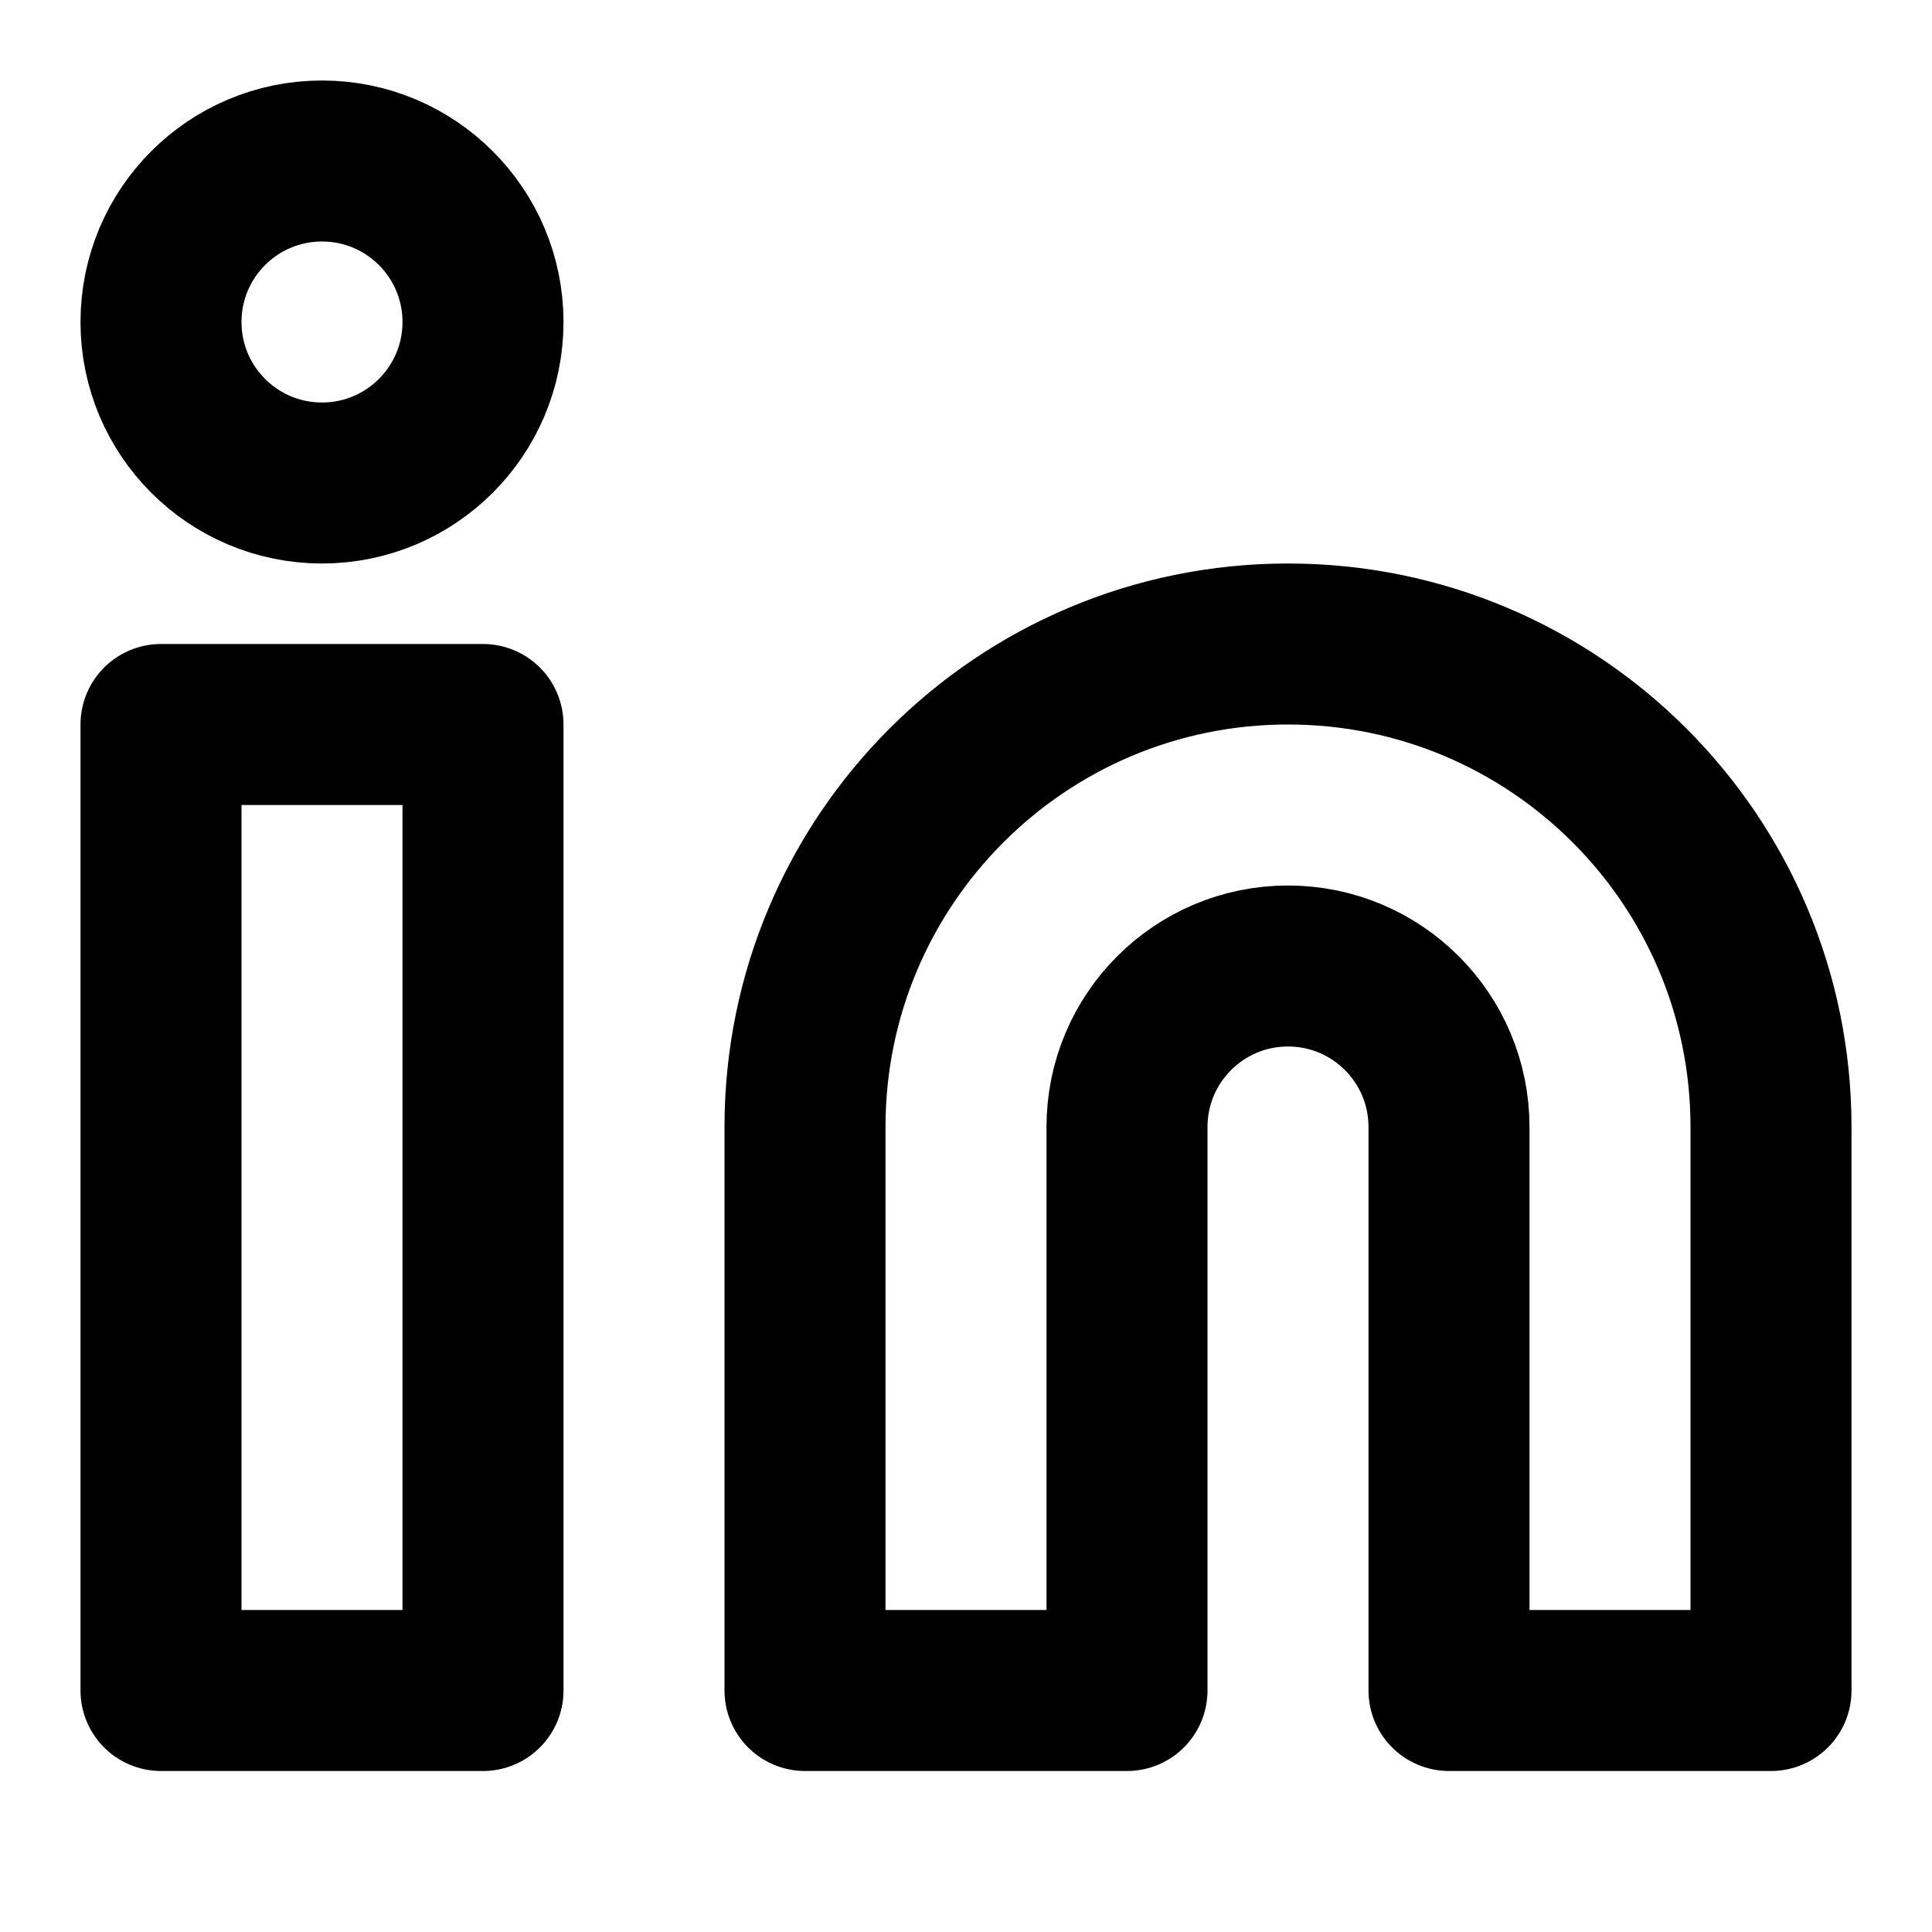
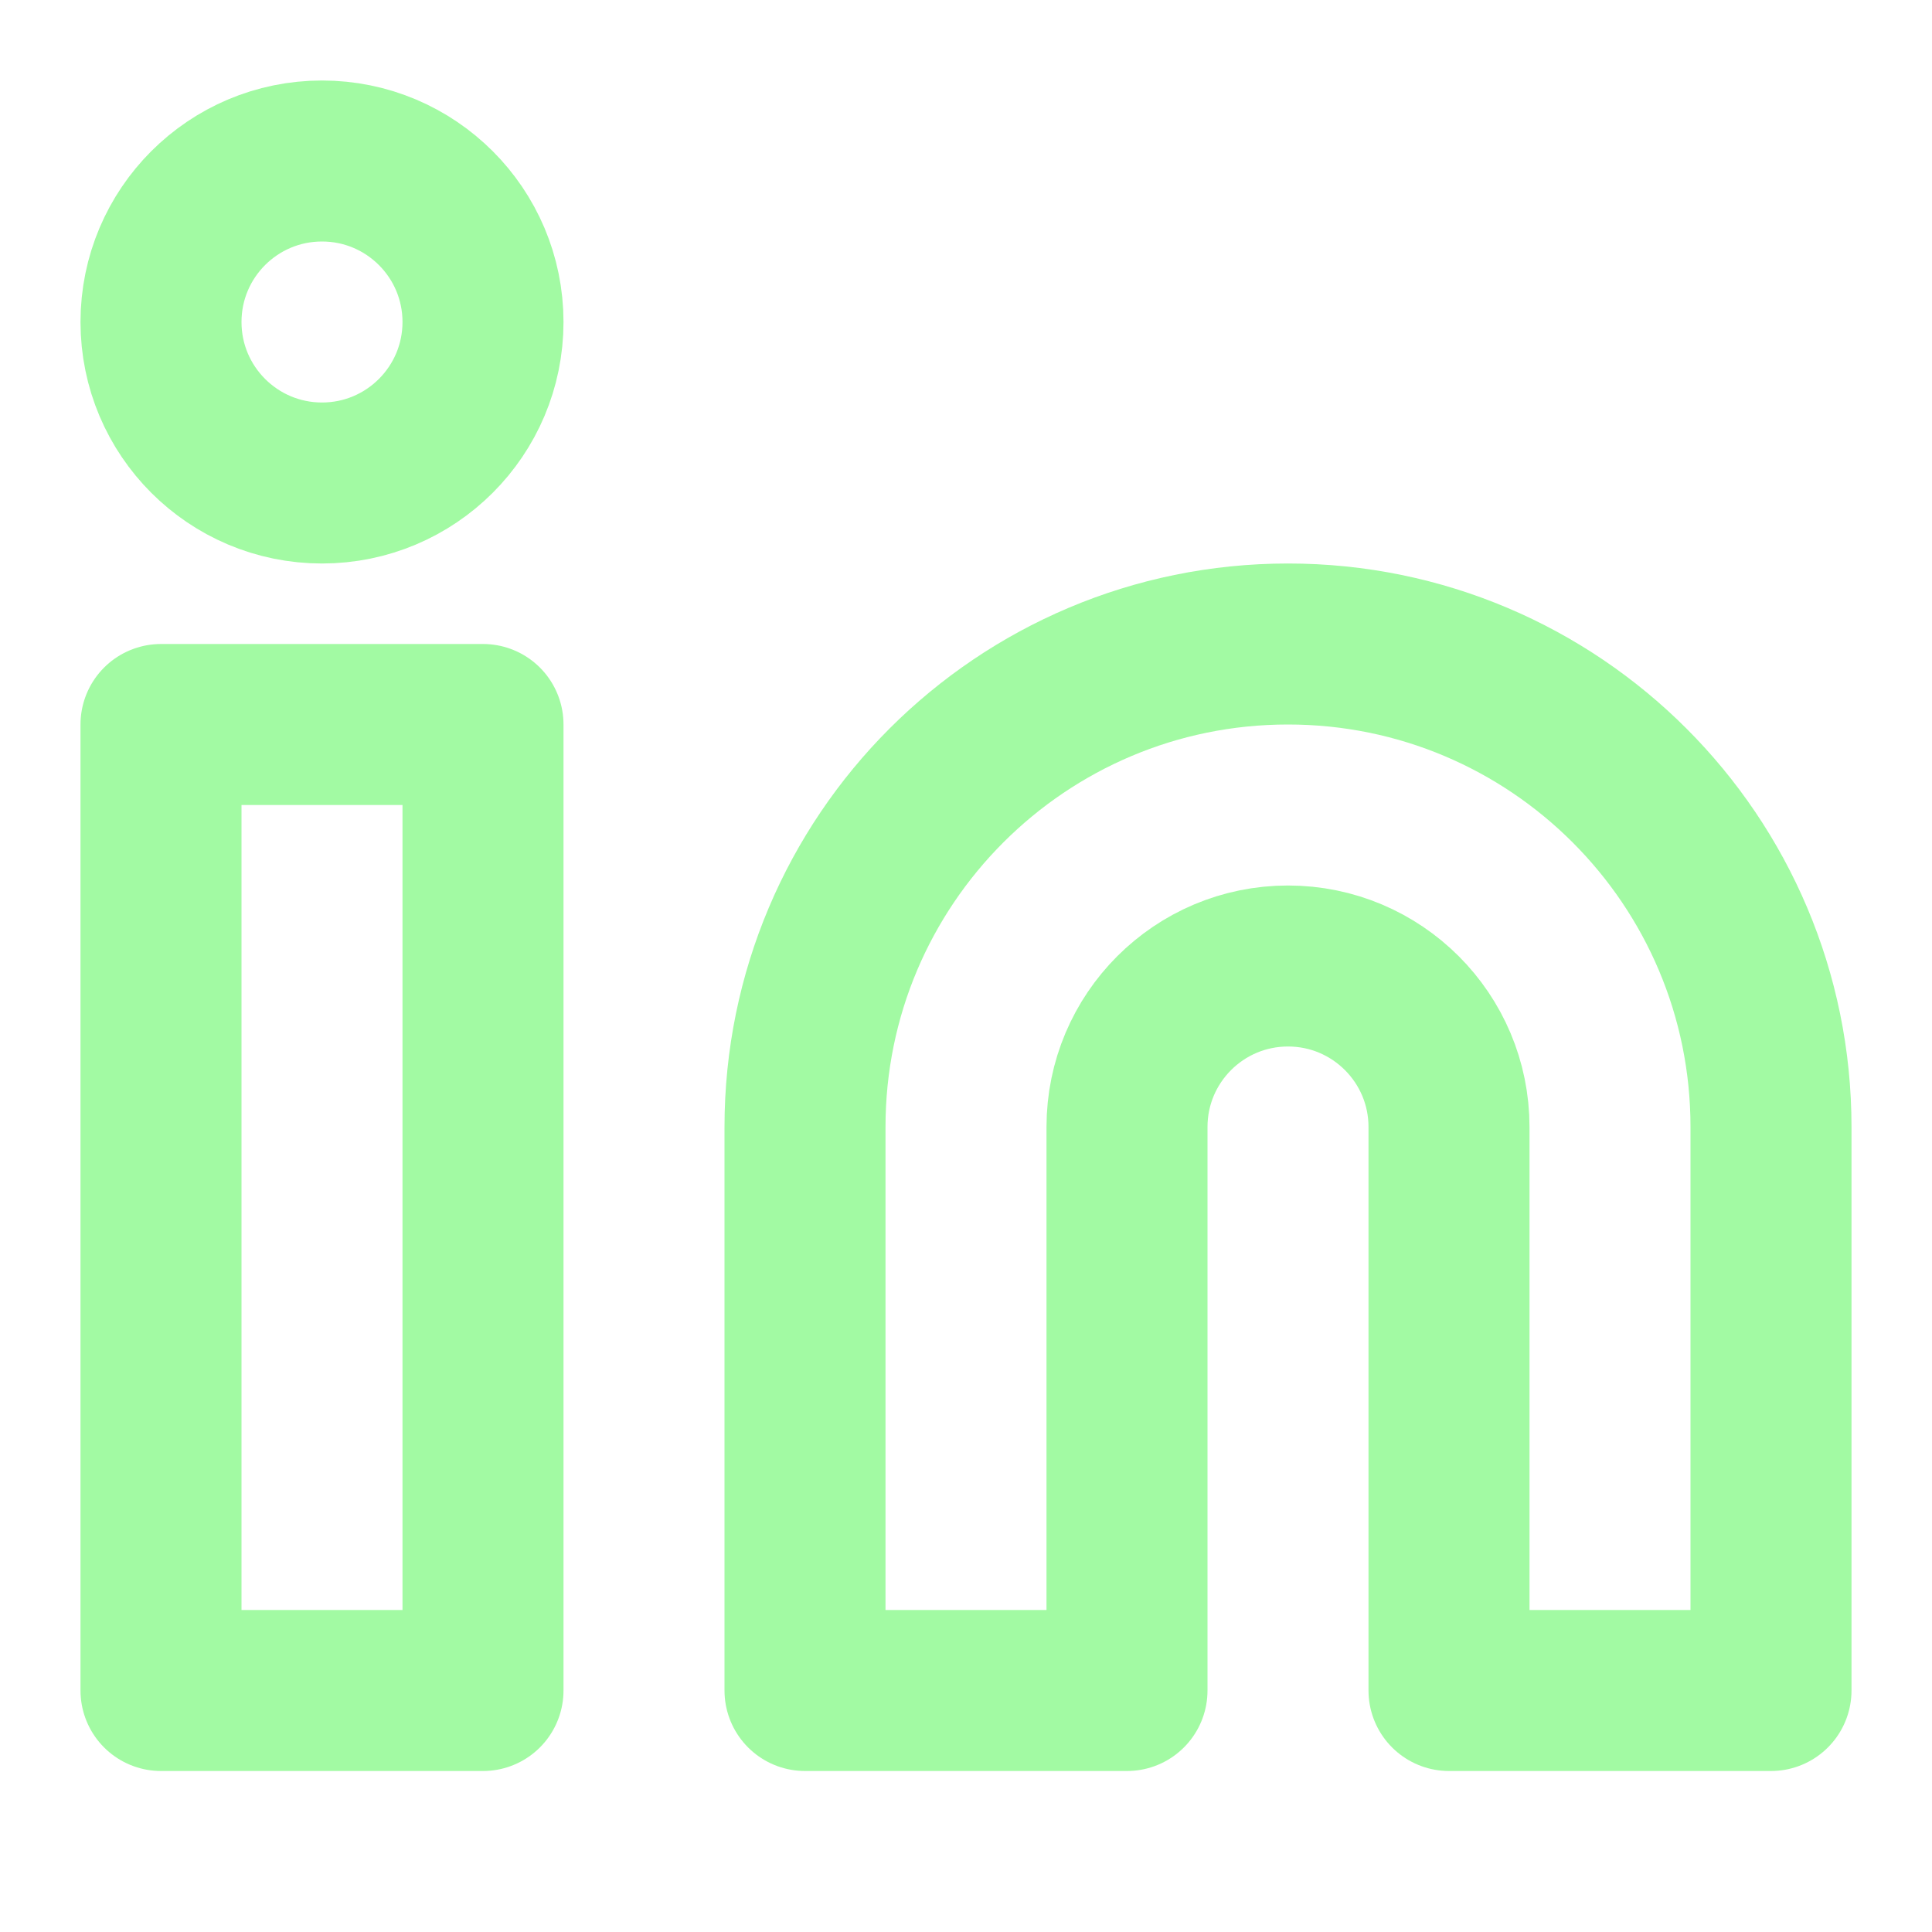
- <svg xmlns="http://www.w3.org/2000/svg" width="24" height="24" viewBox="0 0 24 24" fill="none" stroke="currentColor" stroke-width="2" stroke-linecap="round" stroke-linejoin="round" class="feather feather-linkedin">
+ <svg xmlns="http://www.w3.org/2000/svg" width="24" height="24" viewBox="0 0 24 24" fill="none" stroke="#A2FAA3" stroke-width="2" stroke-linecap="round" stroke-linejoin="round" class="feather feather-linkedin">
  <path d="M16 8a6 6 0 0 1 6 6v7h-4v-7a2 2 0 0 0-2-2 2 2 0 0 0-2 2v7h-4v-7a6 6 0 0 1 6-6z" />
  <rect x="2" y="9" width="4" height="12" />
  <circle cx="4" cy="4" r="2" />
</svg>
